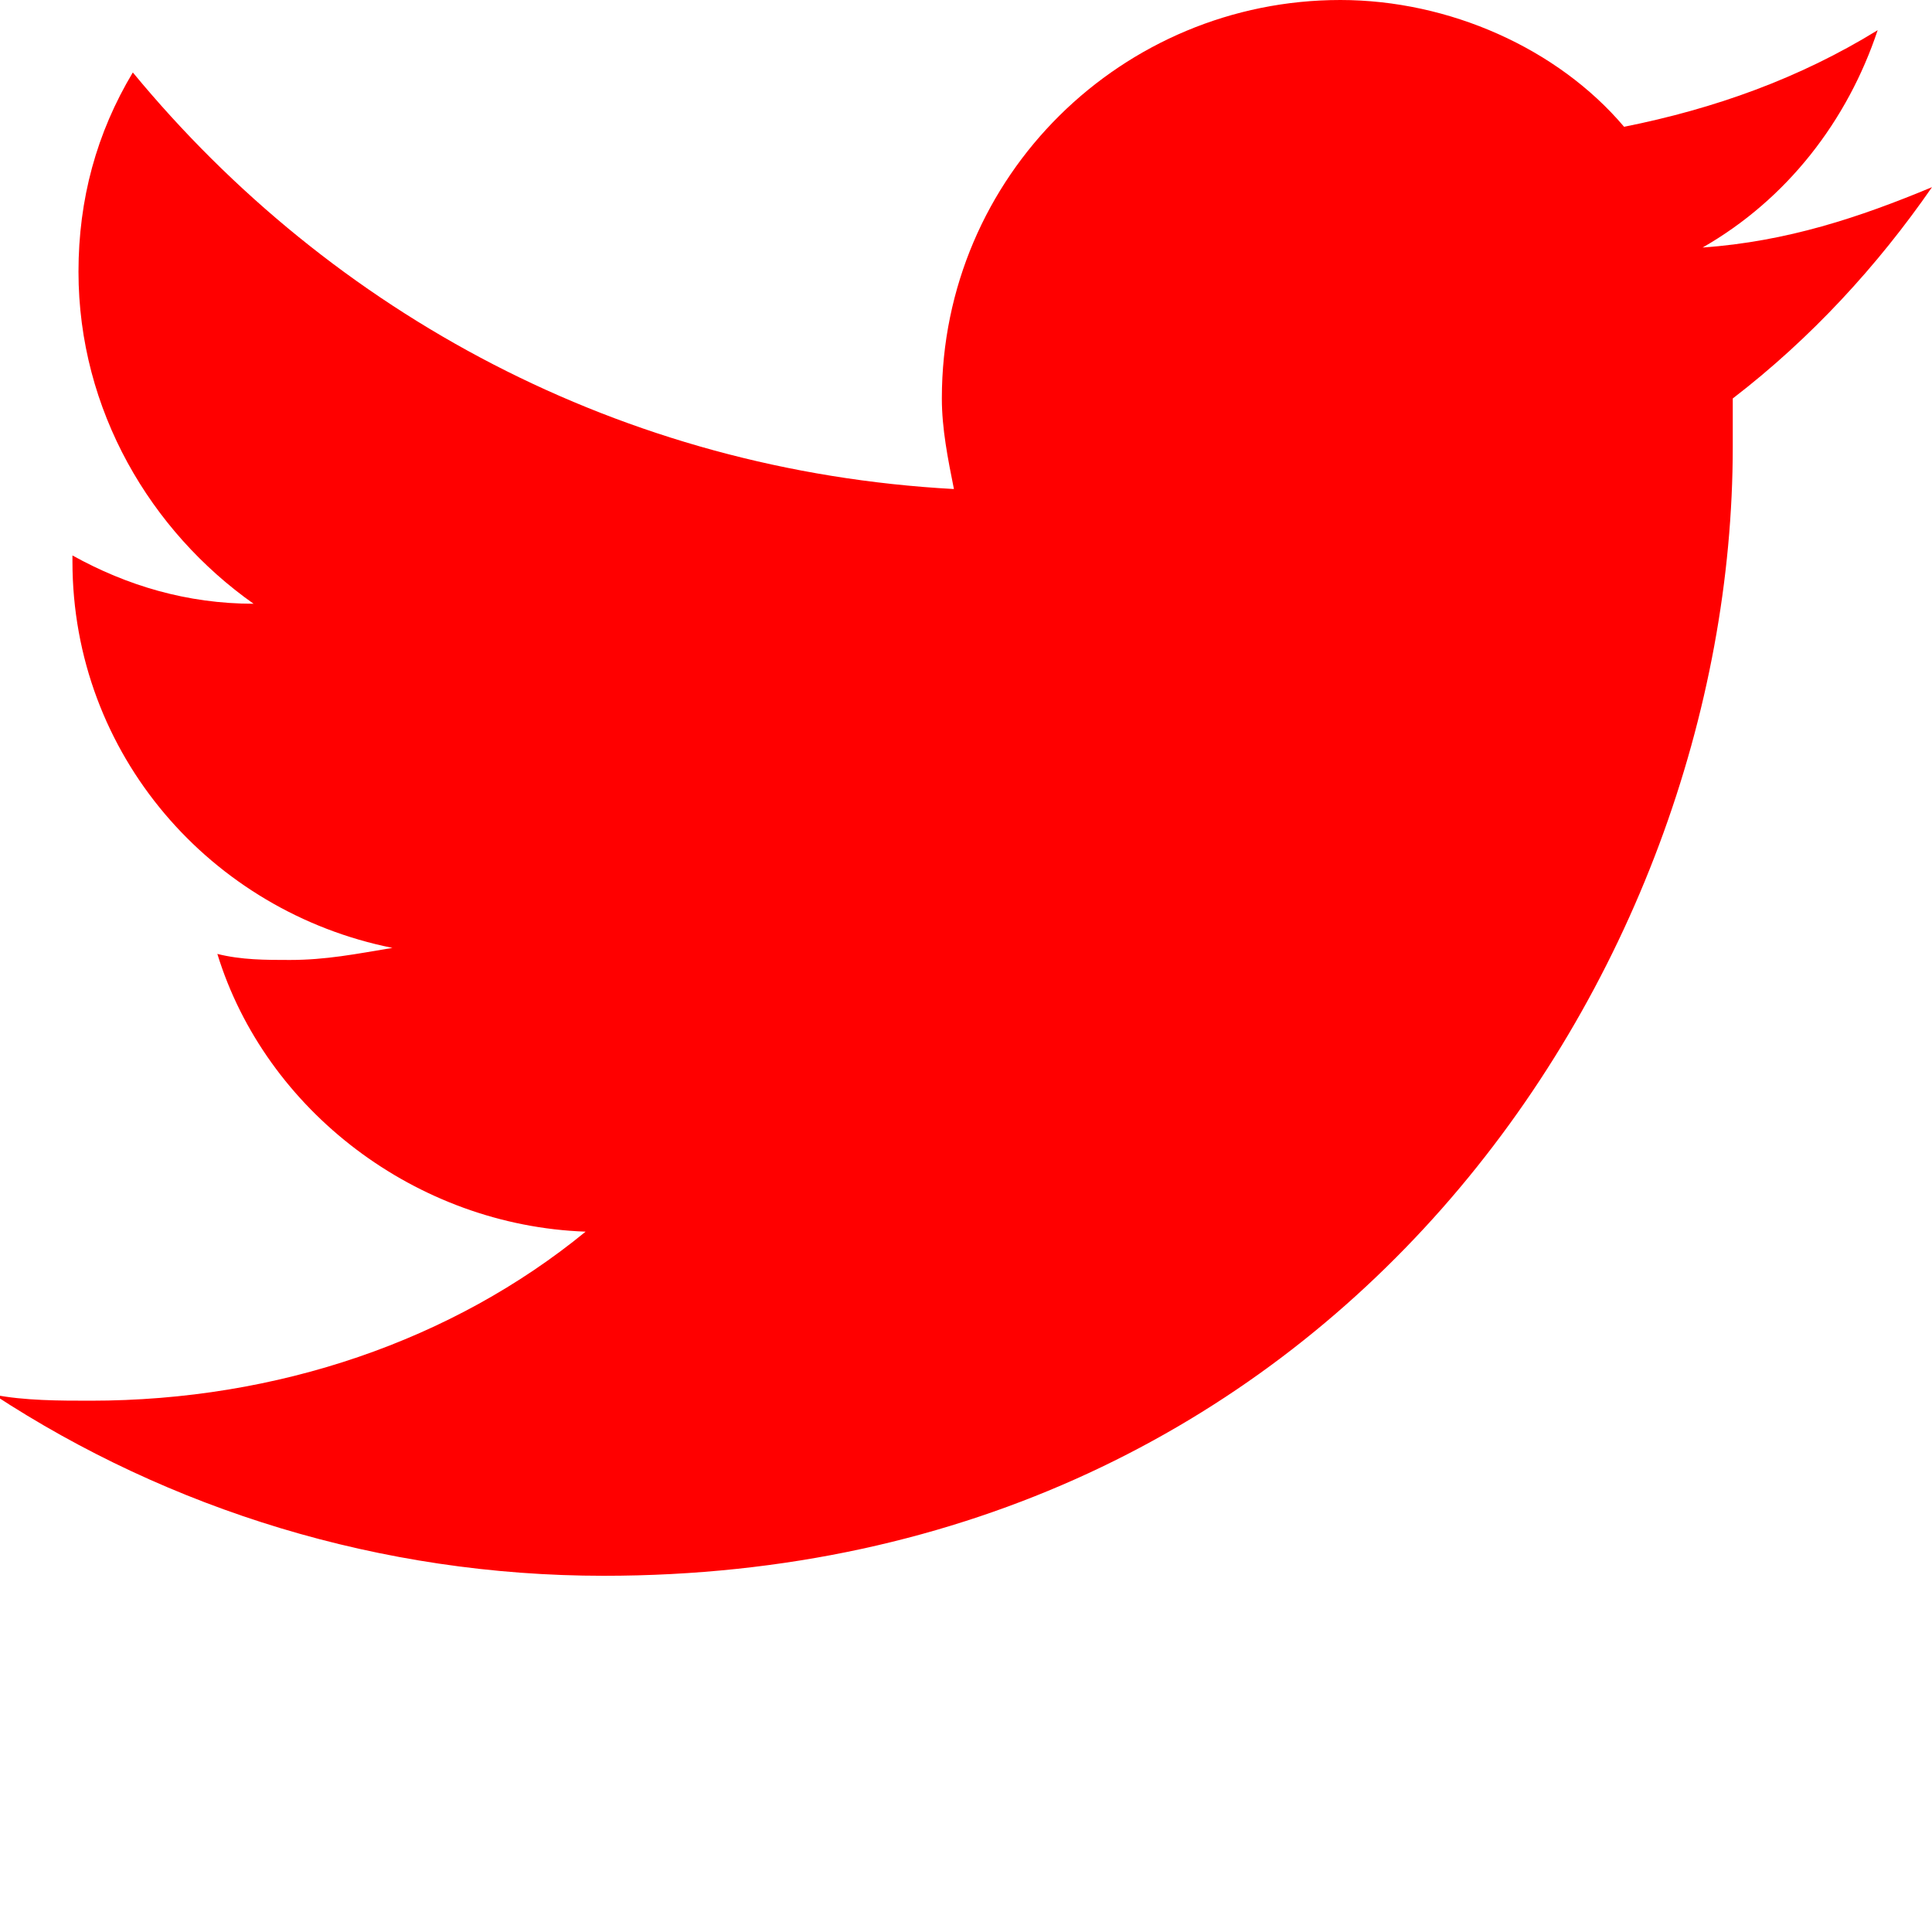
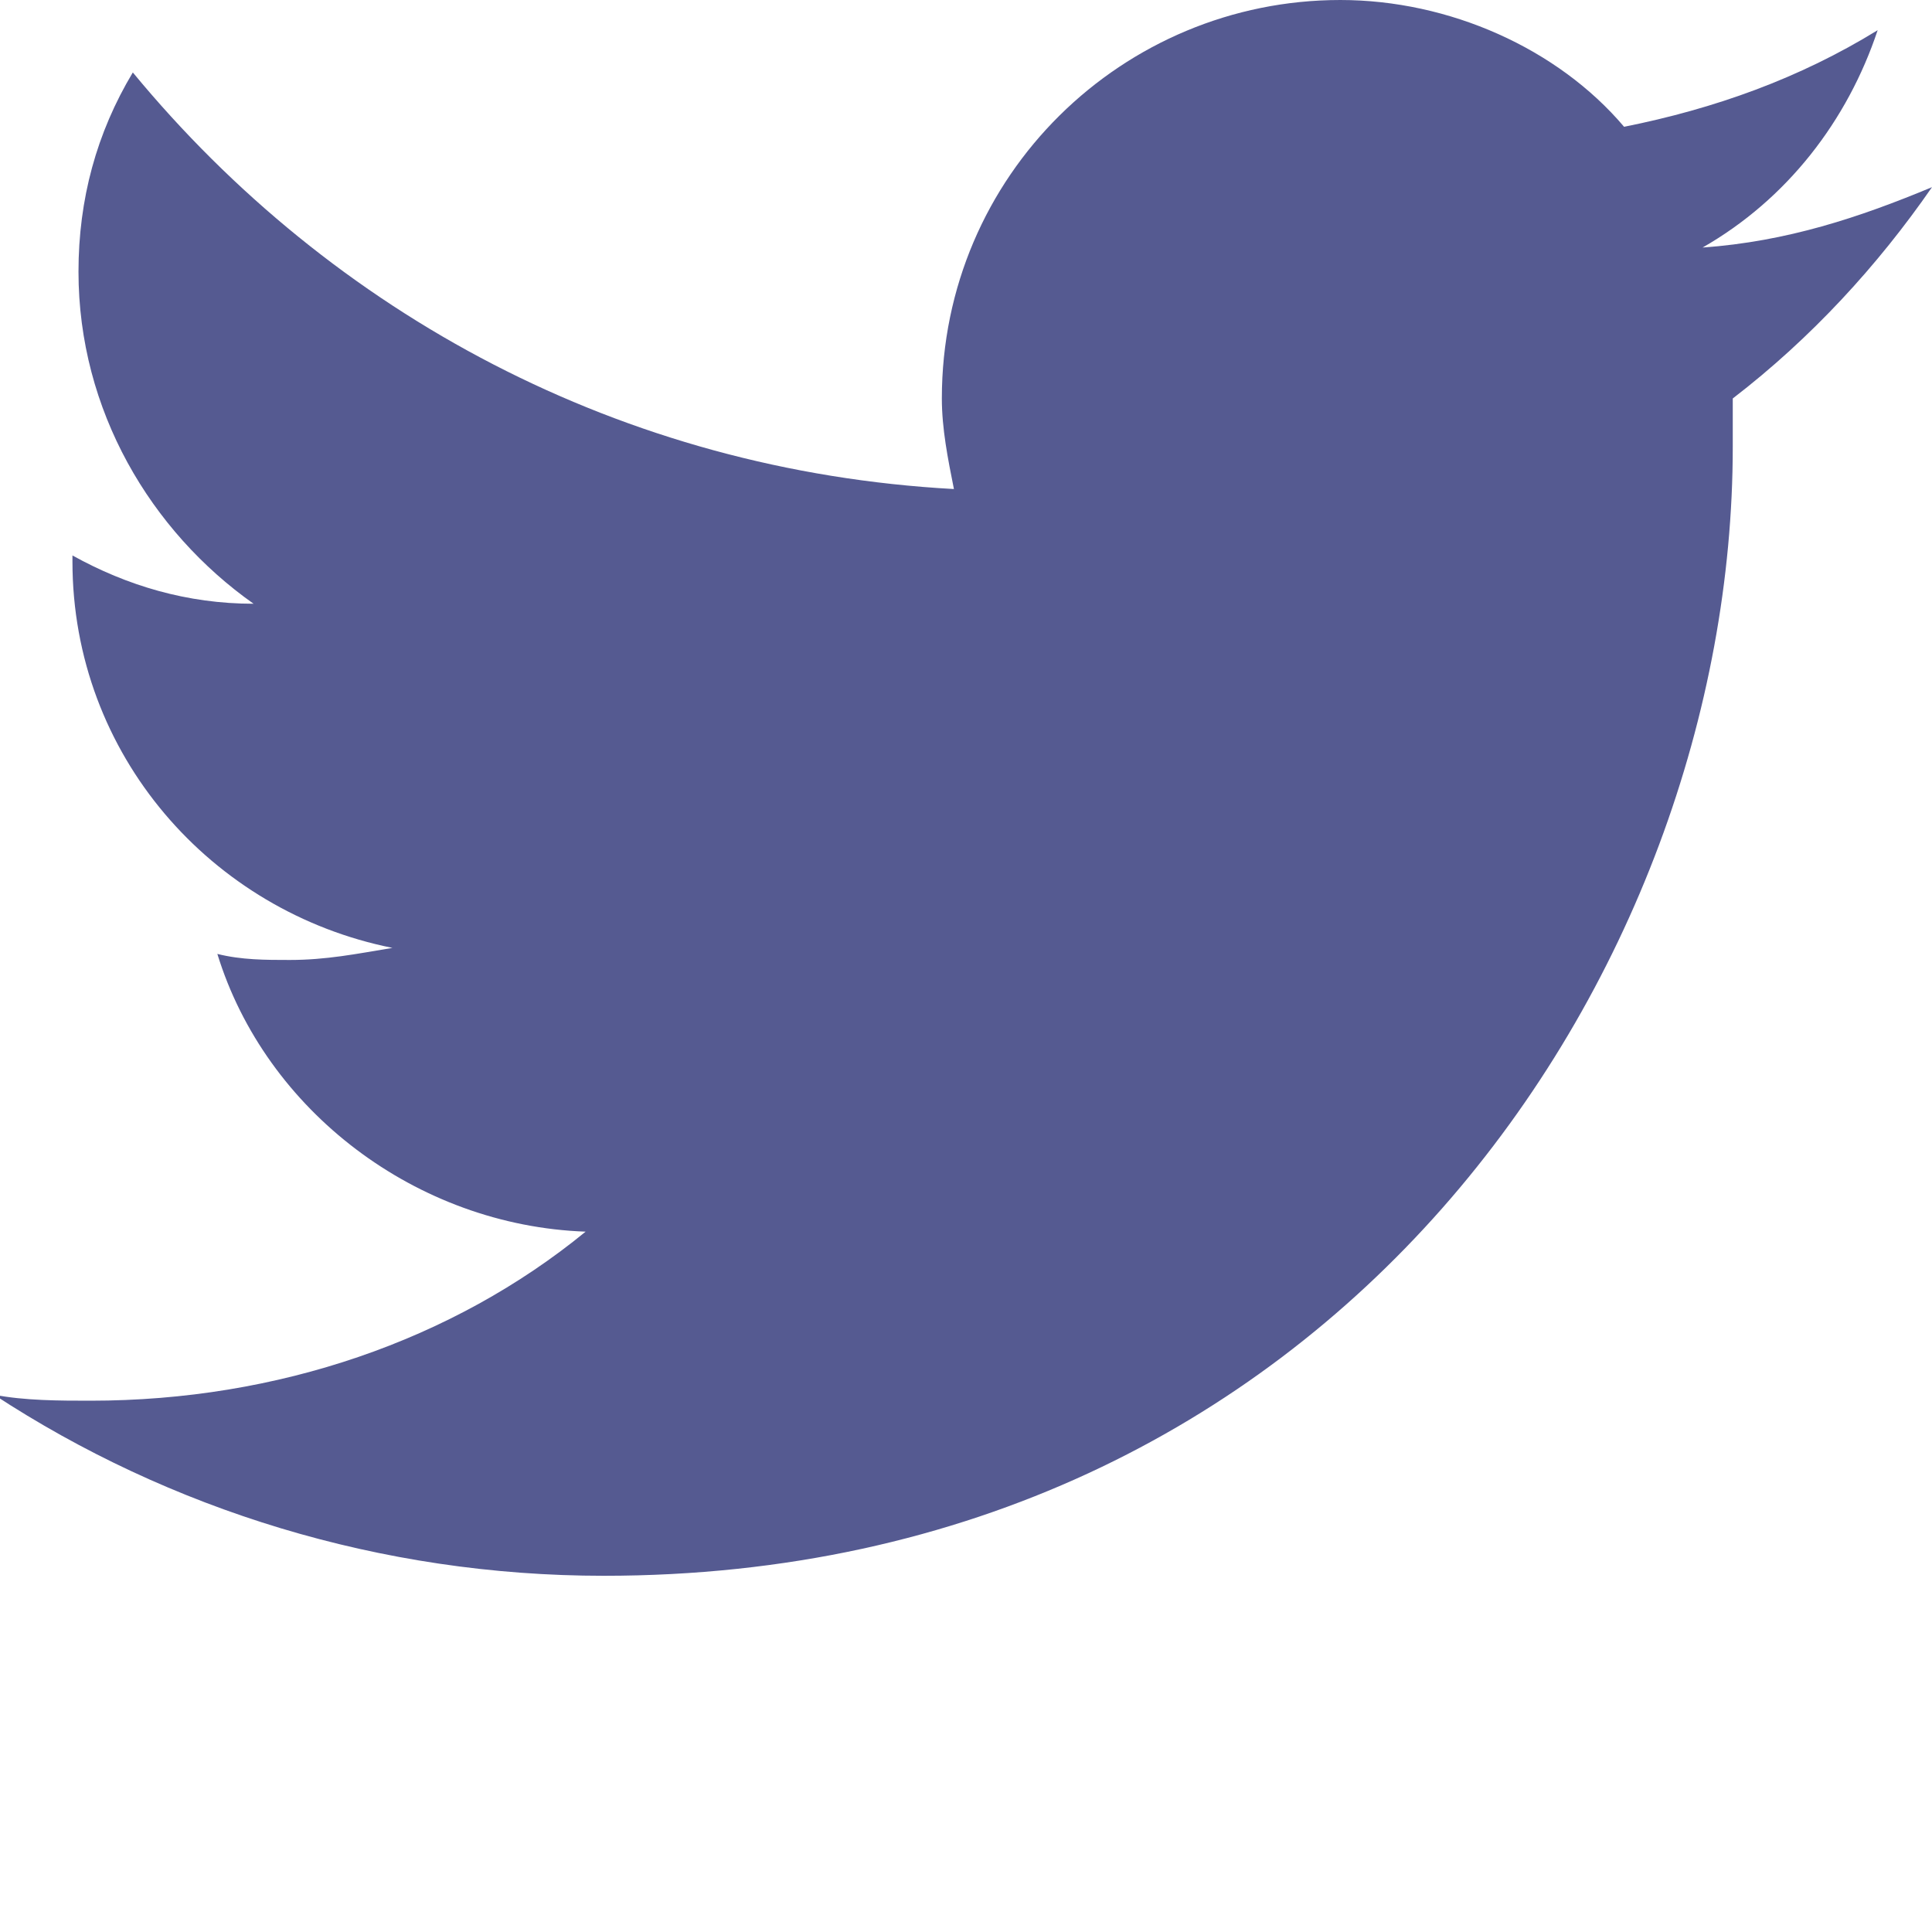
<svg xmlns="http://www.w3.org/2000/svg" version="1.1" id="Layer_1" x="0px" y="0px" viewBox="0 0 32 32" style="enable-background:new 0 0 32 32;" xml:space="preserve">
-   <path fill="red" d="M32,3.1c-1.2,0.5-2.4,0.9-3.8,1c1.4-0.8,2.4-2.1,2.9-3.6c-1.3,0.8-2.7,1.3-4.2,1.6C25.8,0.8,24,0,22.2,0  c-3.6,0-6.6,2.9-6.6,6.6c0,0.5,0.1,1,0.2,1.5C10.3,7.8,5.5,5.2,2.2,1.2c-0.6,1-0.9,2.1-0.9,3.3c0,2.3,1.2,4.3,2.9,5.5  c-1.1,0-2.1-0.3-3-0.8c0,0,0,0.1,0,0.1c0,3.2,2.3,5.8,5.3,6.4c-0.6,0.1-1.1,0.2-1.7,0.2c-0.4,0-0.8,0-1.2-0.1  c0.8,2.6,3.3,4.5,6.1,4.6c-2.2,1.8-5.1,2.8-8.2,2.8c-0.5,0-1.1,0-1.6-0.1c2.9,1.9,6.4,3,10.1,3c12.1,0,18.7-10,18.7-18.7  c0-0.3,0-0.6,0-0.8C30,5.6,31.1,4.4,32,3.1z" />
+   <path fill="#555A91" d="M32,3.1c-1.2,0.5-2.4,0.9-3.8,1c1.4-0.8,2.4-2.1,2.9-3.6c-1.3,0.8-2.7,1.3-4.2,1.6C25.8,0.8,24,0,22.2,0  c-3.6,0-6.6,2.9-6.6,6.6c0,0.5,0.1,1,0.2,1.5C10.3,7.8,5.5,5.2,2.2,1.2c-0.6,1-0.9,2.1-0.9,3.3c0,2.3,1.2,4.3,2.9,5.5  c-1.1,0-2.1-0.3-3-0.8c0,0,0,0.1,0,0.1c0,3.2,2.3,5.8,5.3,6.4c-0.6,0.1-1.1,0.2-1.7,0.2c-0.4,0-0.8,0-1.2-0.1  c0.8,2.6,3.3,4.5,6.1,4.6c-2.2,1.8-5.1,2.8-8.2,2.8c-0.5,0-1.1,0-1.6-0.1c2.9,1.9,6.4,3,10.1,3c12.1,0,18.7-10,18.7-18.7  c0-0.3,0-0.6,0-0.8C30,5.6,31.1,4.4,32,3.1z" />
</svg>
